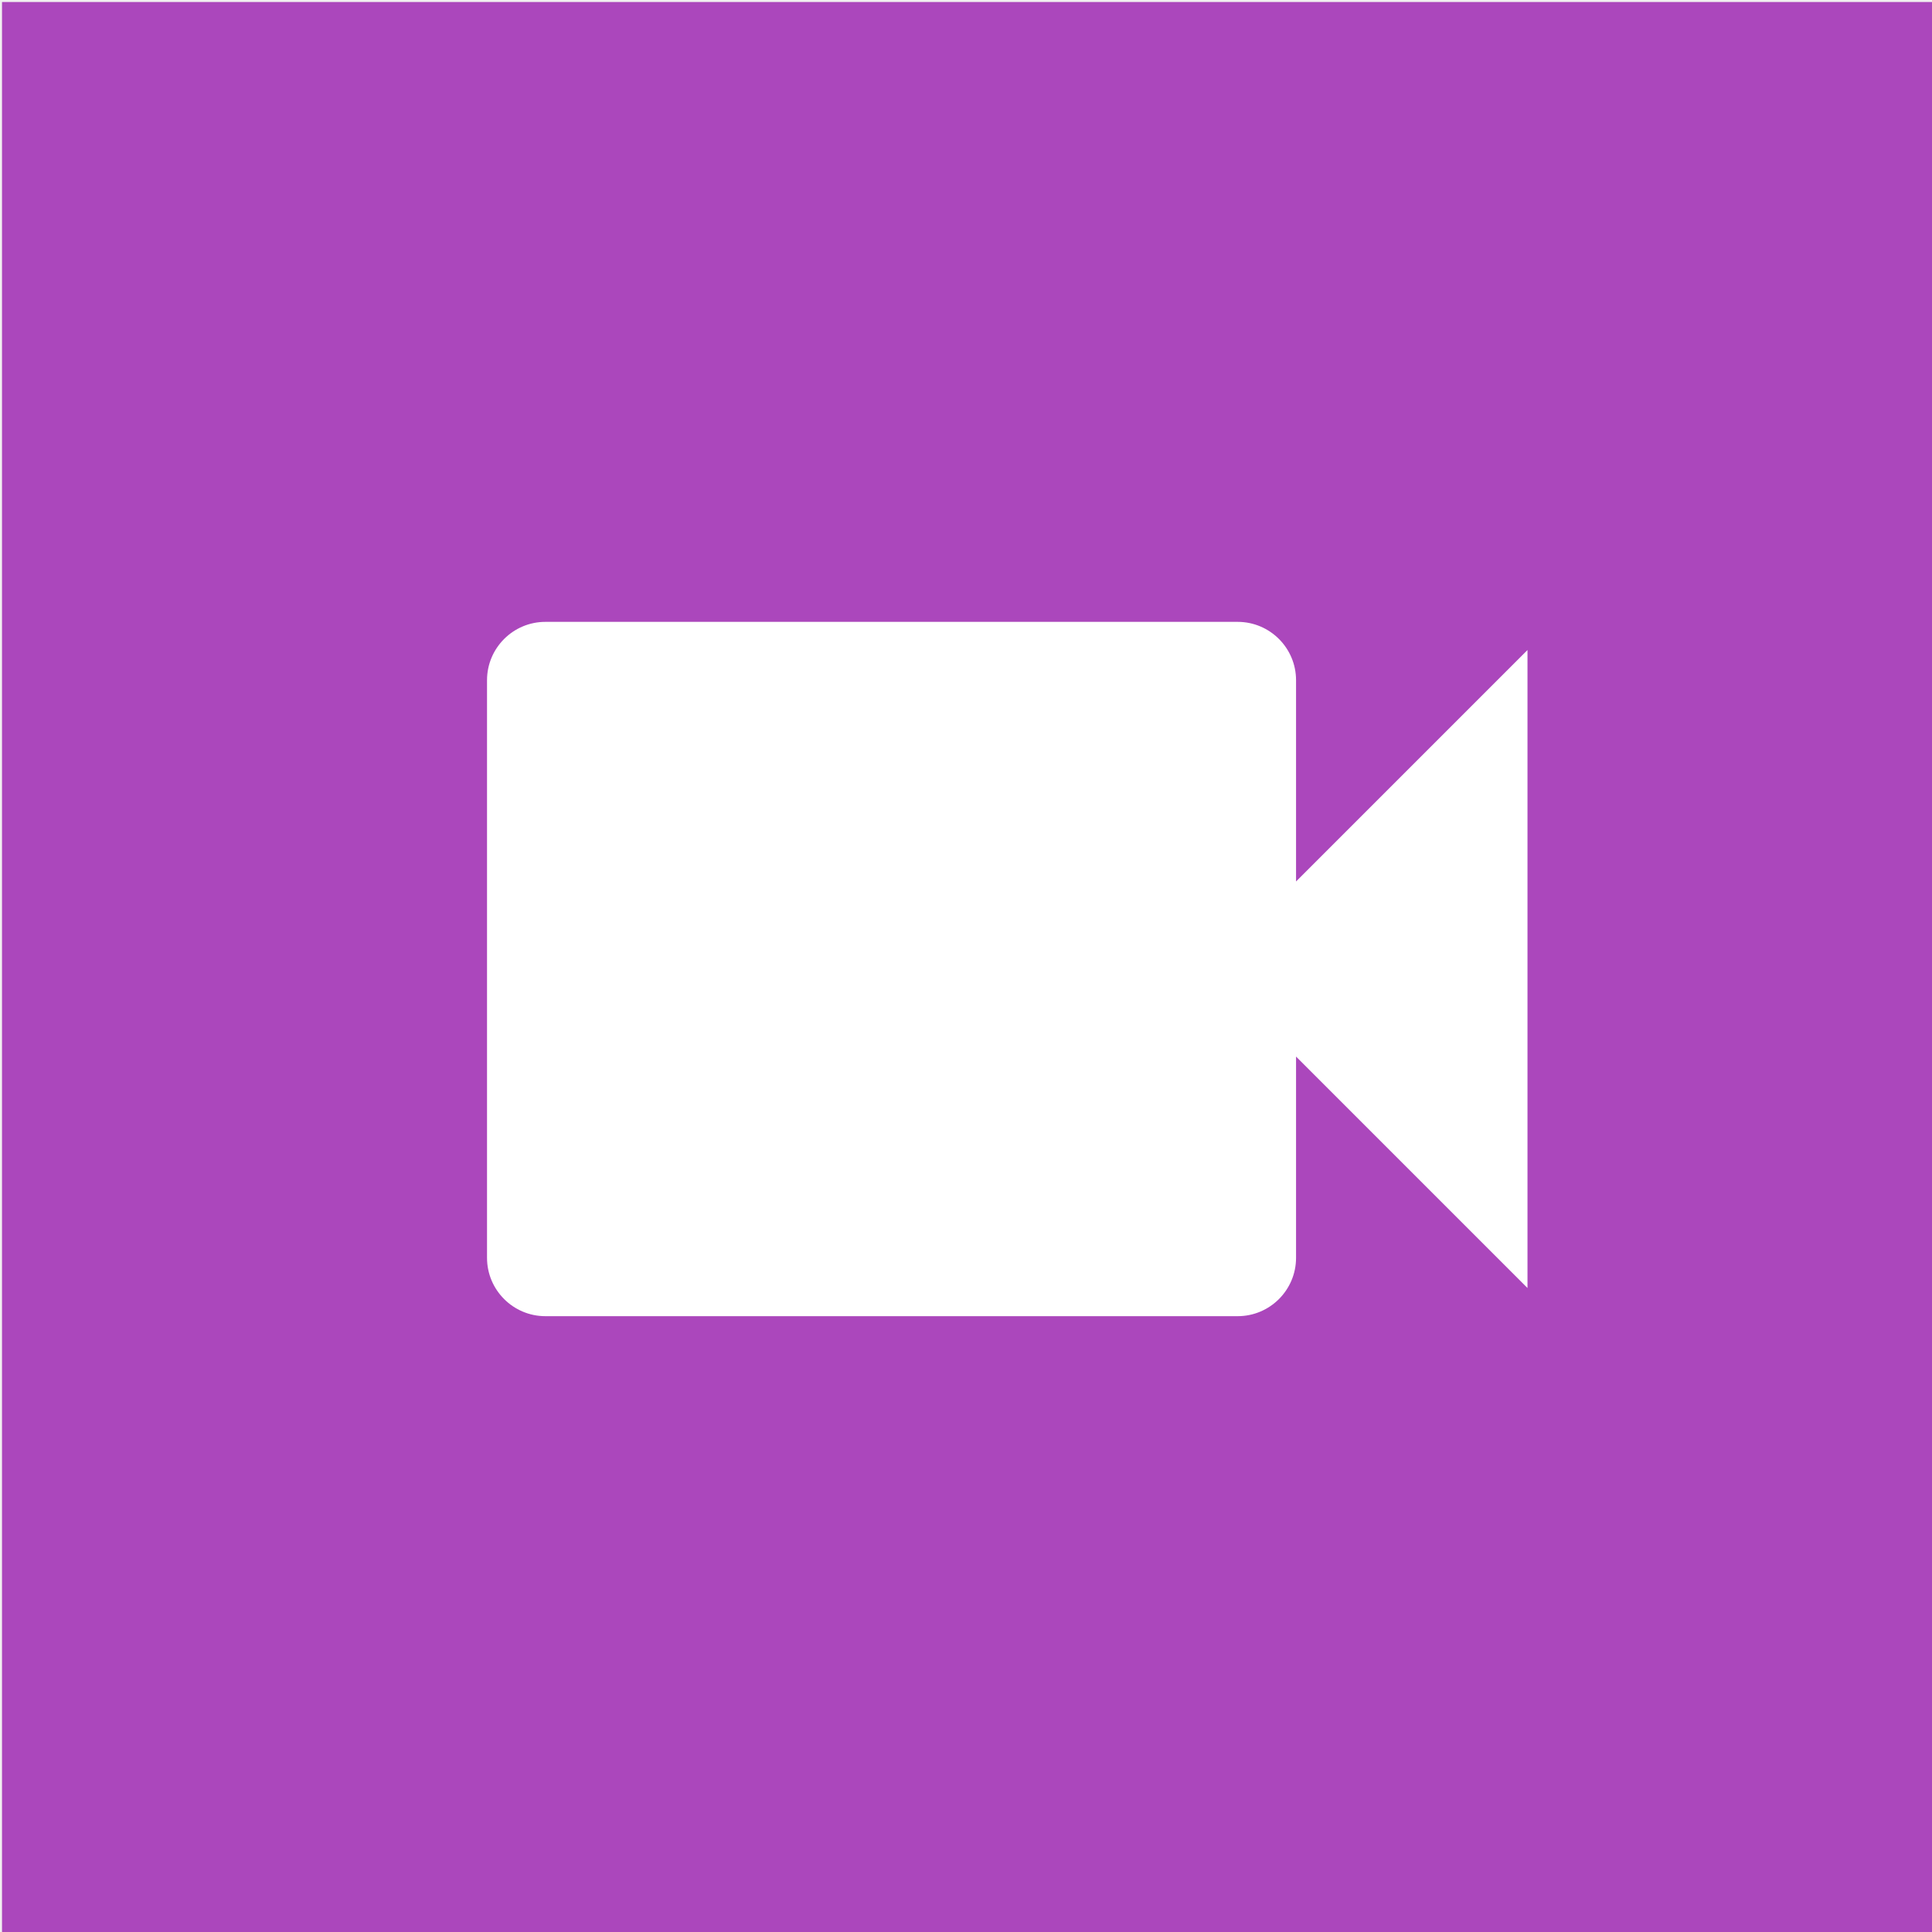
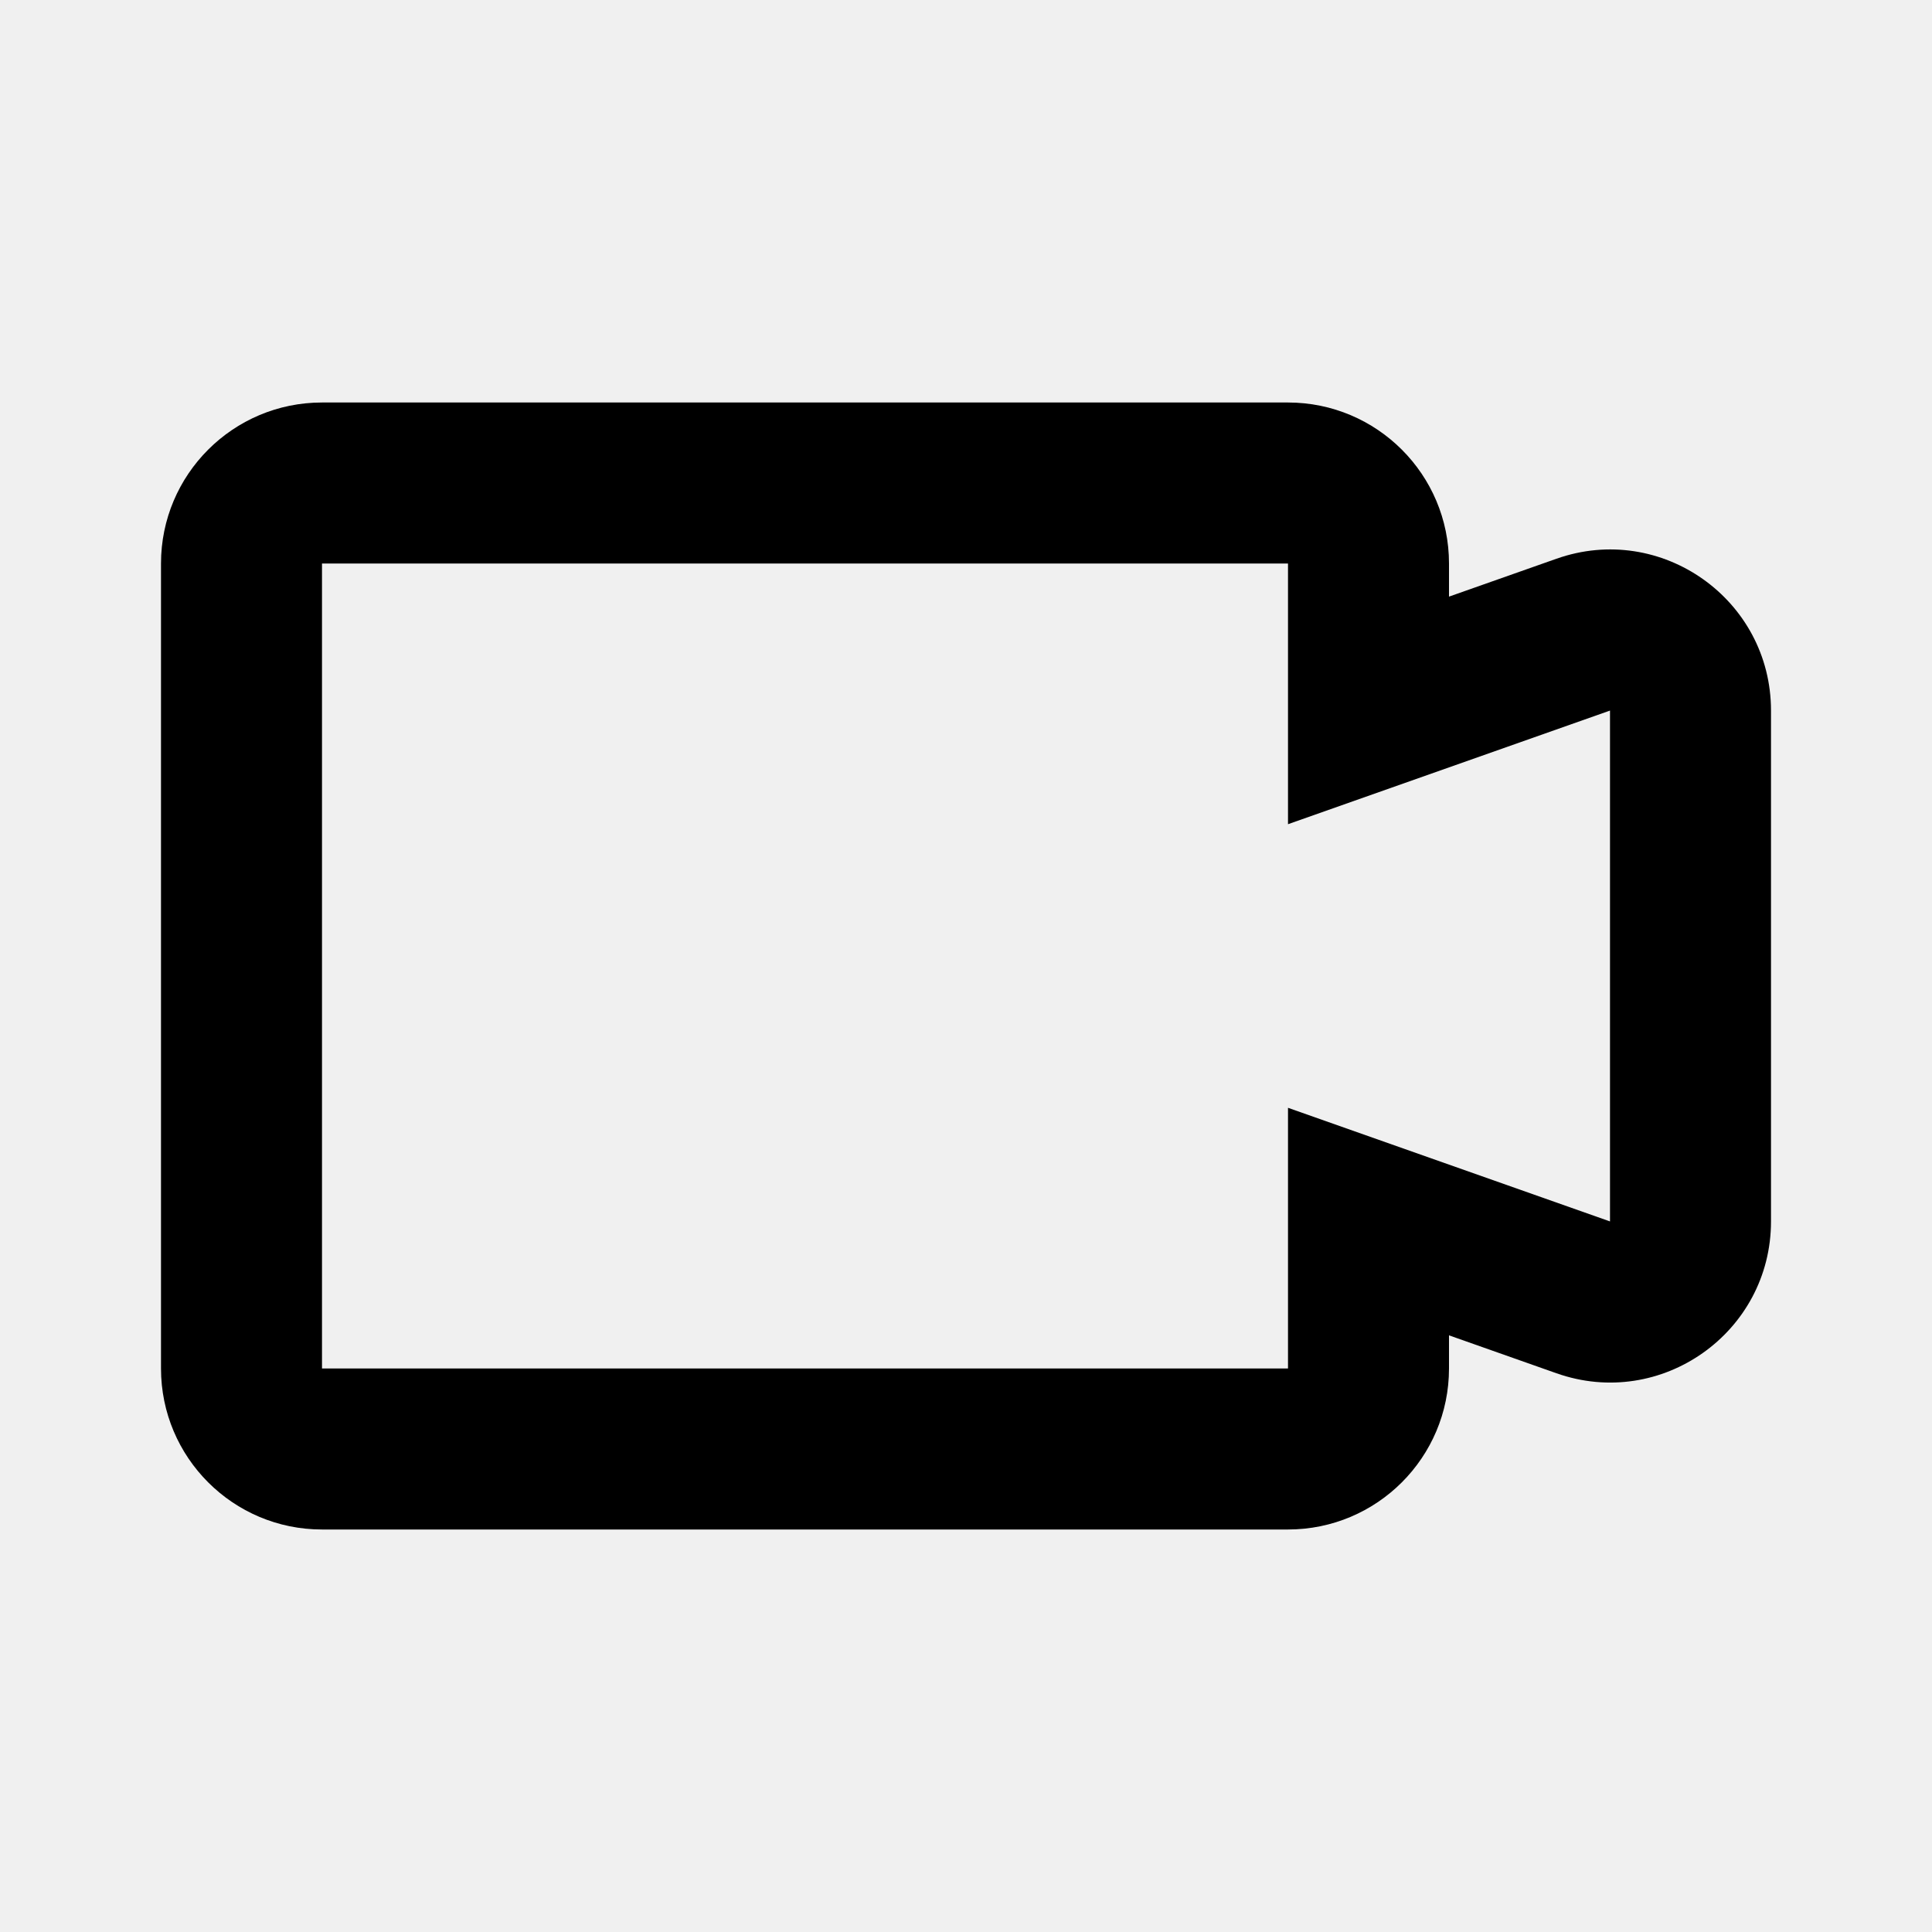
- <svg xmlns="http://www.w3.org/2000/svg" version="1.1" id="plateforme-video-1" x="0px" y="0px" viewBox="0 0 96 96" style="enable-background:new 0 0 96 96;" xml:space="preserve">
-   <style type="text/css">
- 	.st0{fill:#AB47BC;}
- 	.st1{fill:#FFFFFF;}
- </style>
-   <rect id="bg" x="0.1" y="0.1" class="st0" width="95.9" height="95.9" />
-   <path id="icone" class="st1" d="M64.4,43.8v-10c0-1.6-1.3-2.9-2.9-2.9H27.1c-1.6,0-2.9,1.3-2.9,2.9v28.7c0,1.6,1.3,2.9,2.9,2.9h34.4  c1.6,0,2.9-1.3,2.9-2.9v-10L75.9,64V32.3L64.4,43.8z" />
+ <svg xmlns="http://www.w3.org/2000/svg" viewBox="0 0 48 48" fill="none">
+   <path fill-rule="evenodd" clip-rule="evenodd" d="M36 14C36 11.791 34.209 10 32 10H8C5.791 10 4 11.791 4 14V34C4 36.209 5.791 38 8 38H32C34.209 38 36 36.209 36 34V33.176L38.669 34.118C41.271 35.037 44 33.106 44 30.346L44 17.654C44 14.894 41.271 12.963 38.669 13.882L36 14.823V14ZM32 14H8V34H32V27.523L40 30.346L40 17.654L32 20.477V14Z" fill="currentColor" />
</svg>
